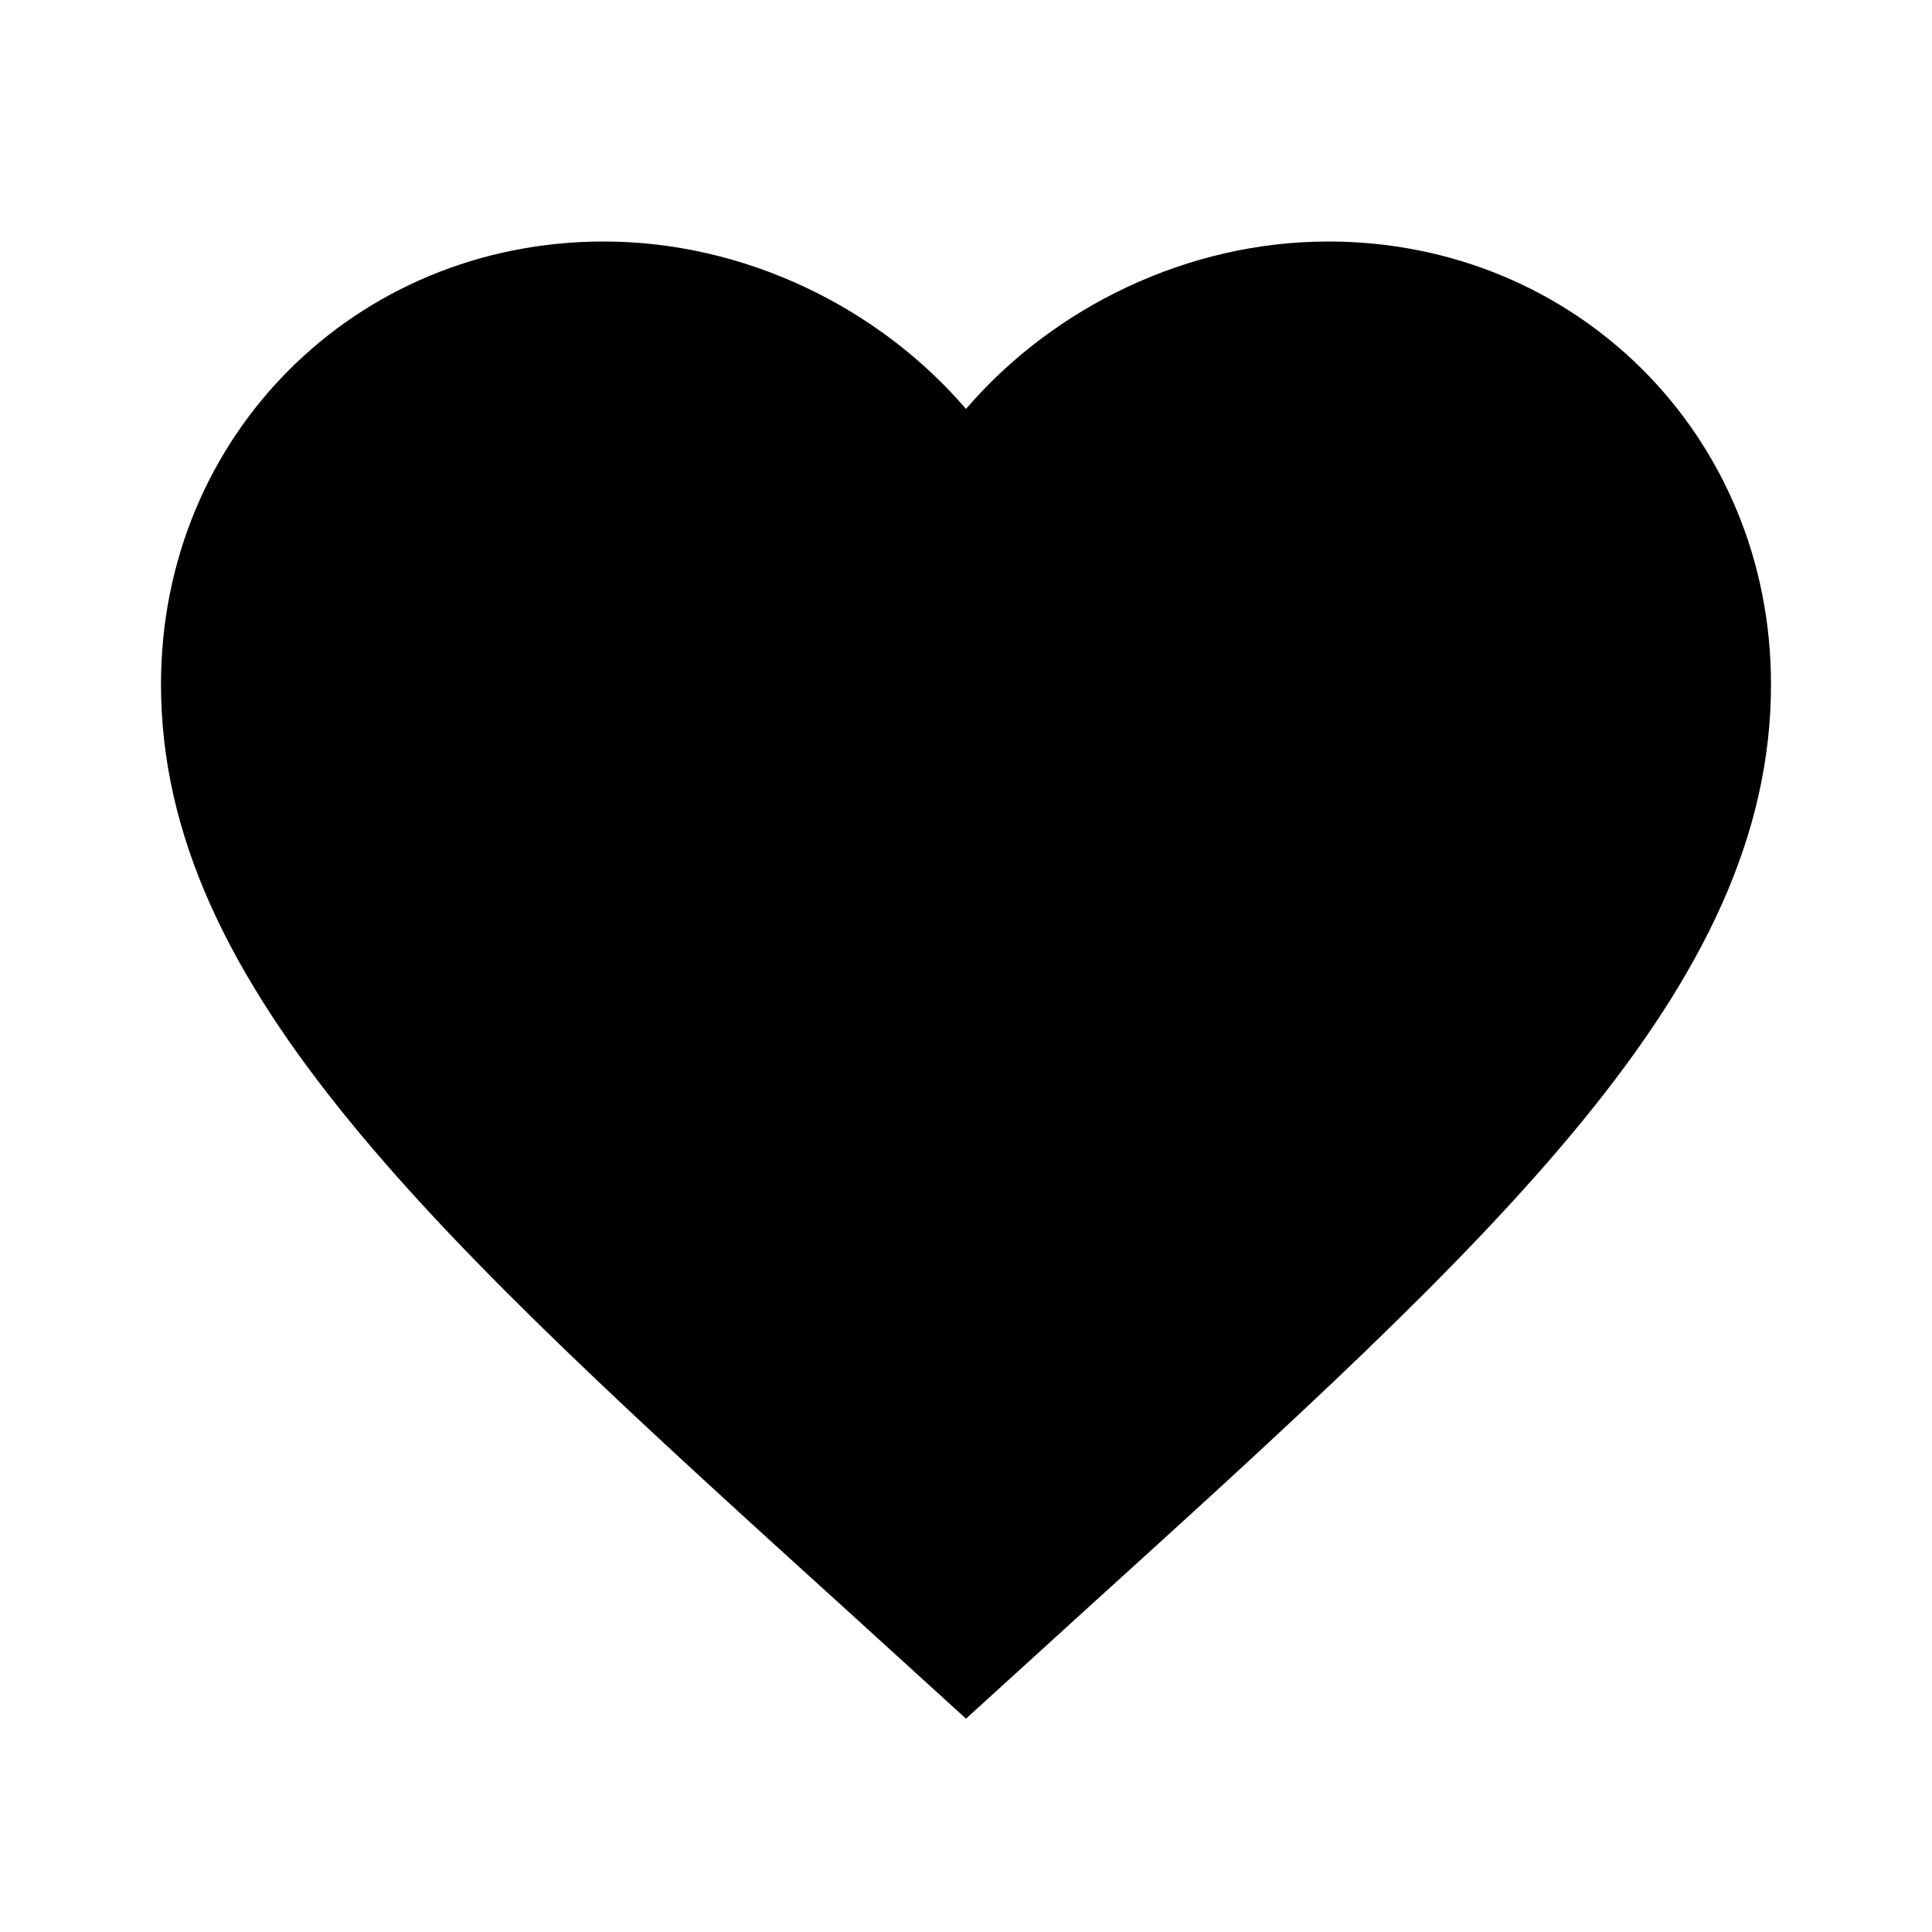
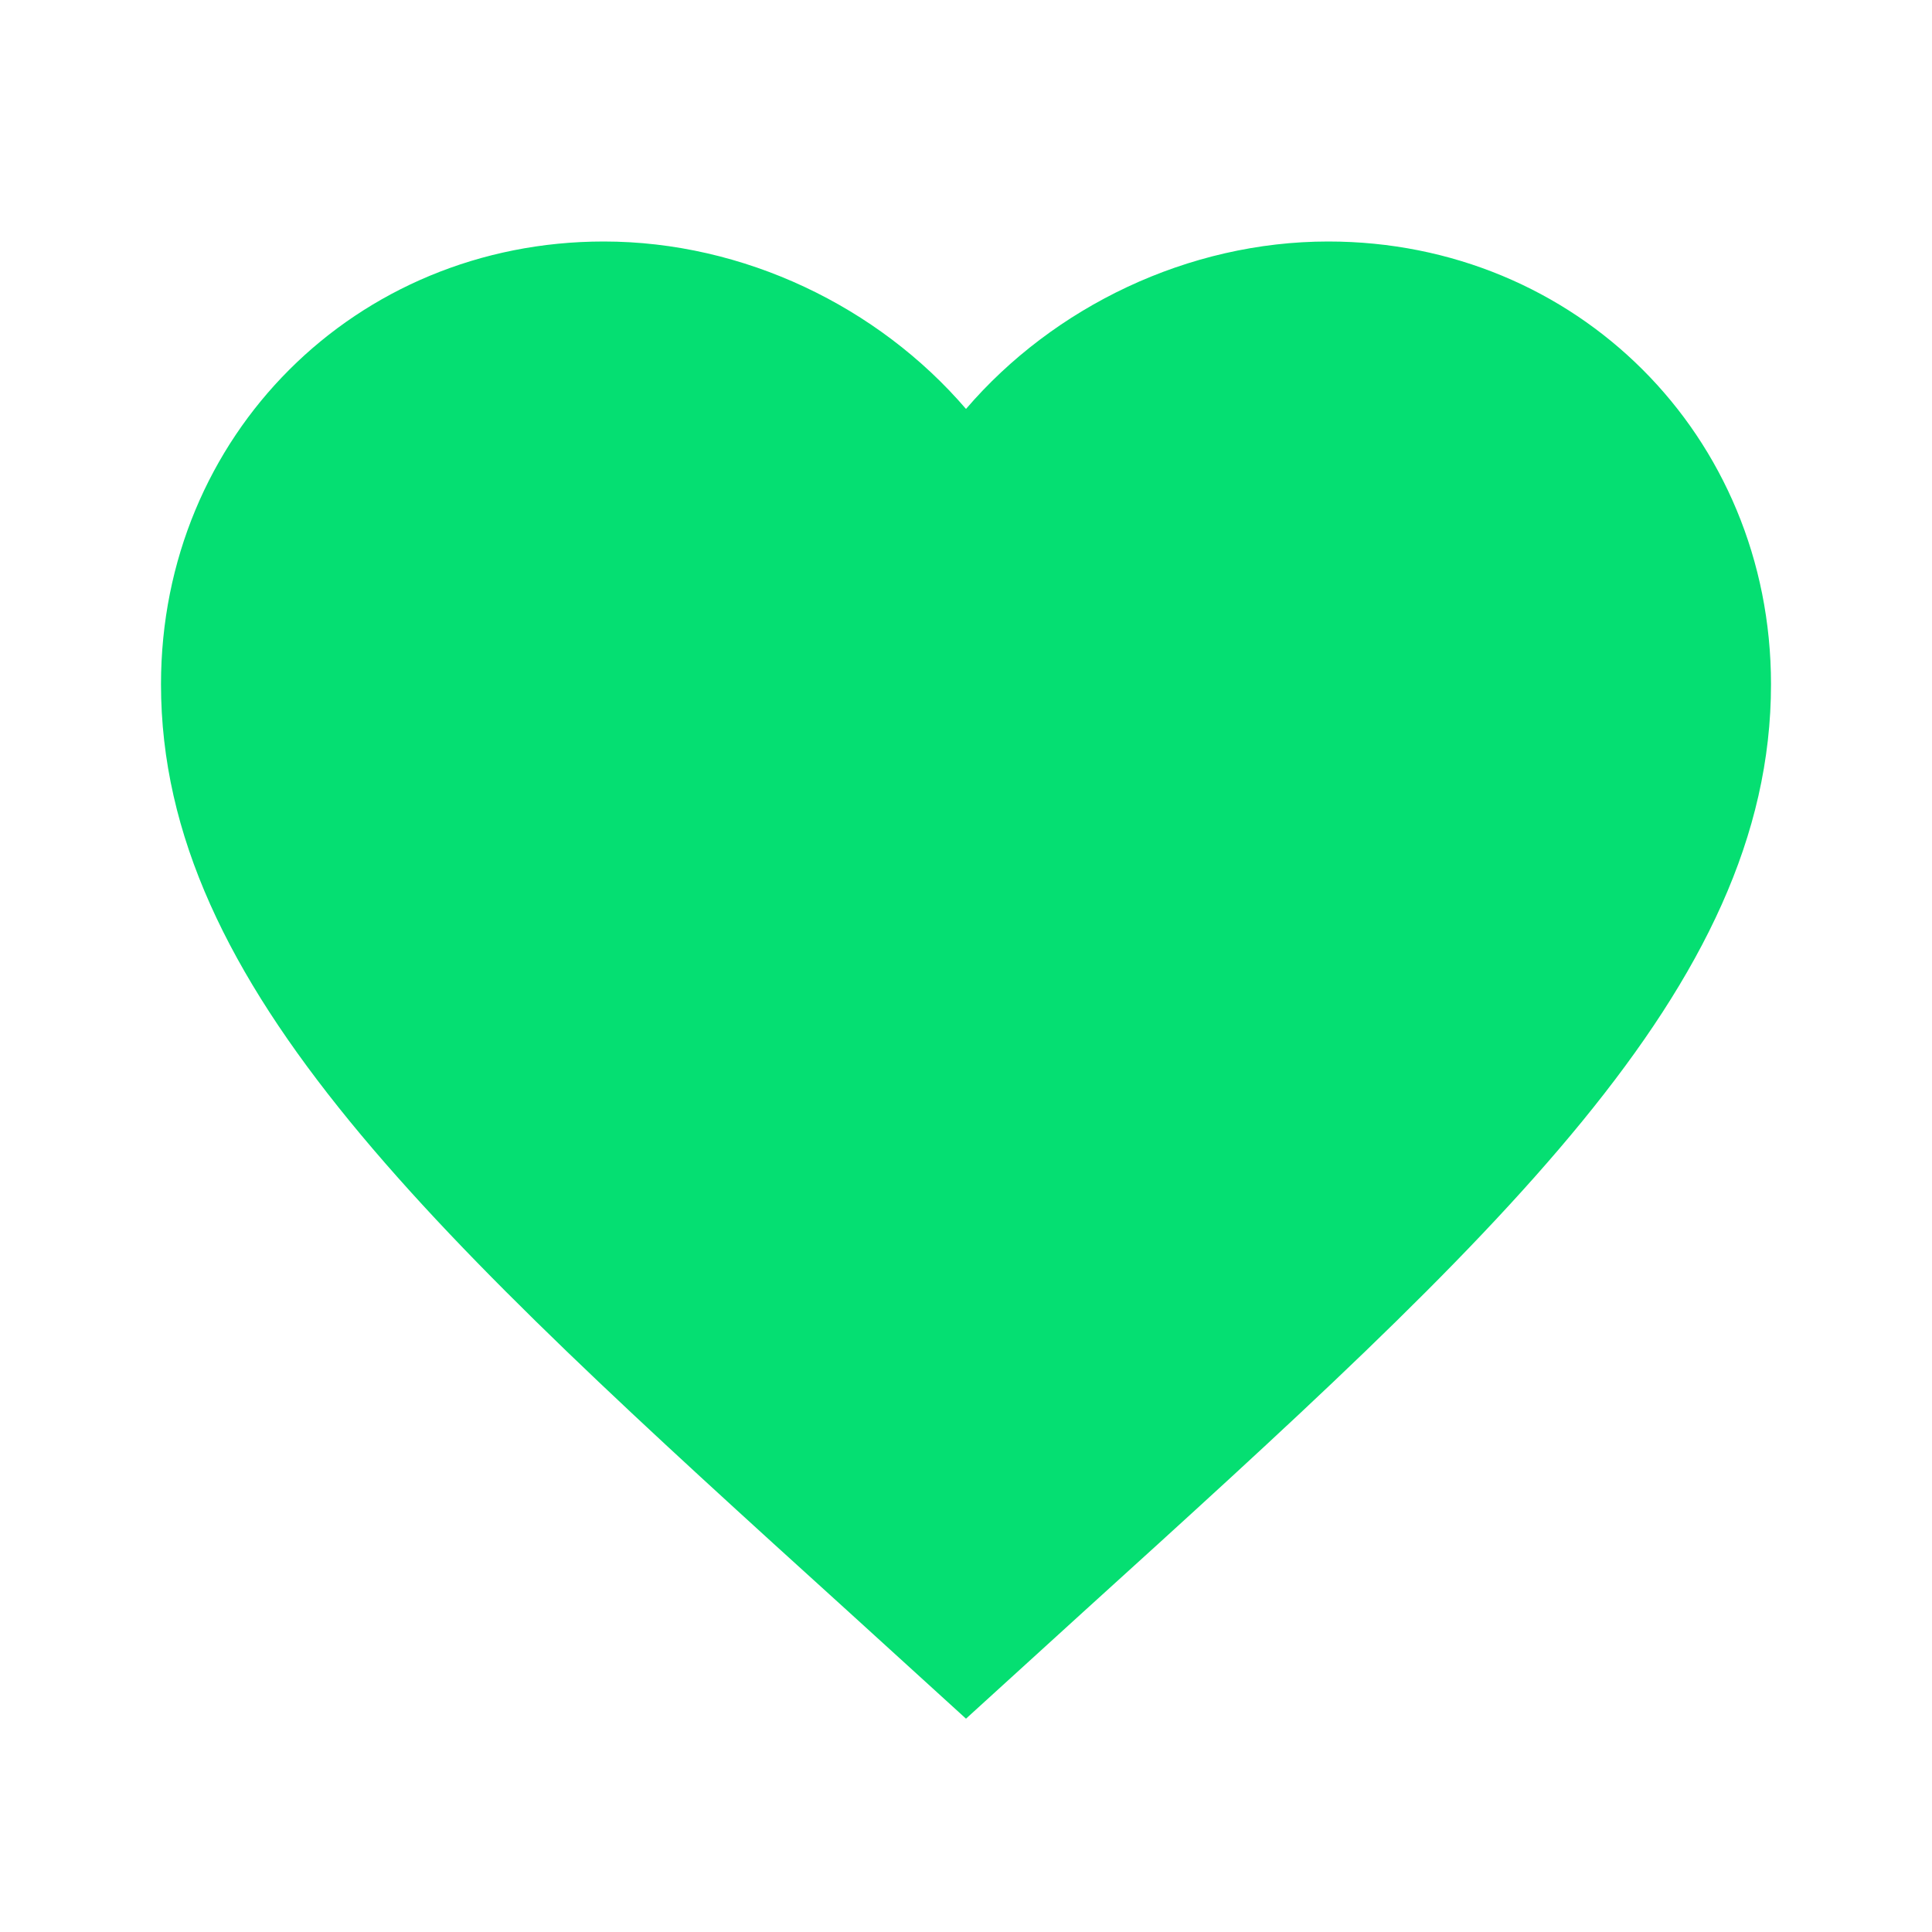
<svg xmlns="http://www.w3.org/2000/svg" width="24" height="24" viewBox="0 0 24 24">
-   <path fill="currentColor" d="m12 21.35l-1.45-1.32C5.4 15.36 2 12.27 2 8.5C2 5.41 4.42 3 7.5 3c1.74 0 3.41.81 4.5 2.08C13.09 3.81 14.76 3 16.5 3C19.58 3 22 5.41 22 8.5c0 3.77-3.4 6.86-8.55 11.53z" />
+   <path fill="rgb(5, 223, 114)" d="m12 21.35l-1.45-1.32C5.4 15.36 2 12.27 2 8.5C2 5.41 4.42 3 7.5 3c1.74 0 3.41.81 4.5 2.08C13.09 3.81 14.76 3 16.5 3C19.58 3 22 5.41 22 8.5c0 3.77-3.4 6.86-8.55 11.53z" />
</svg>
